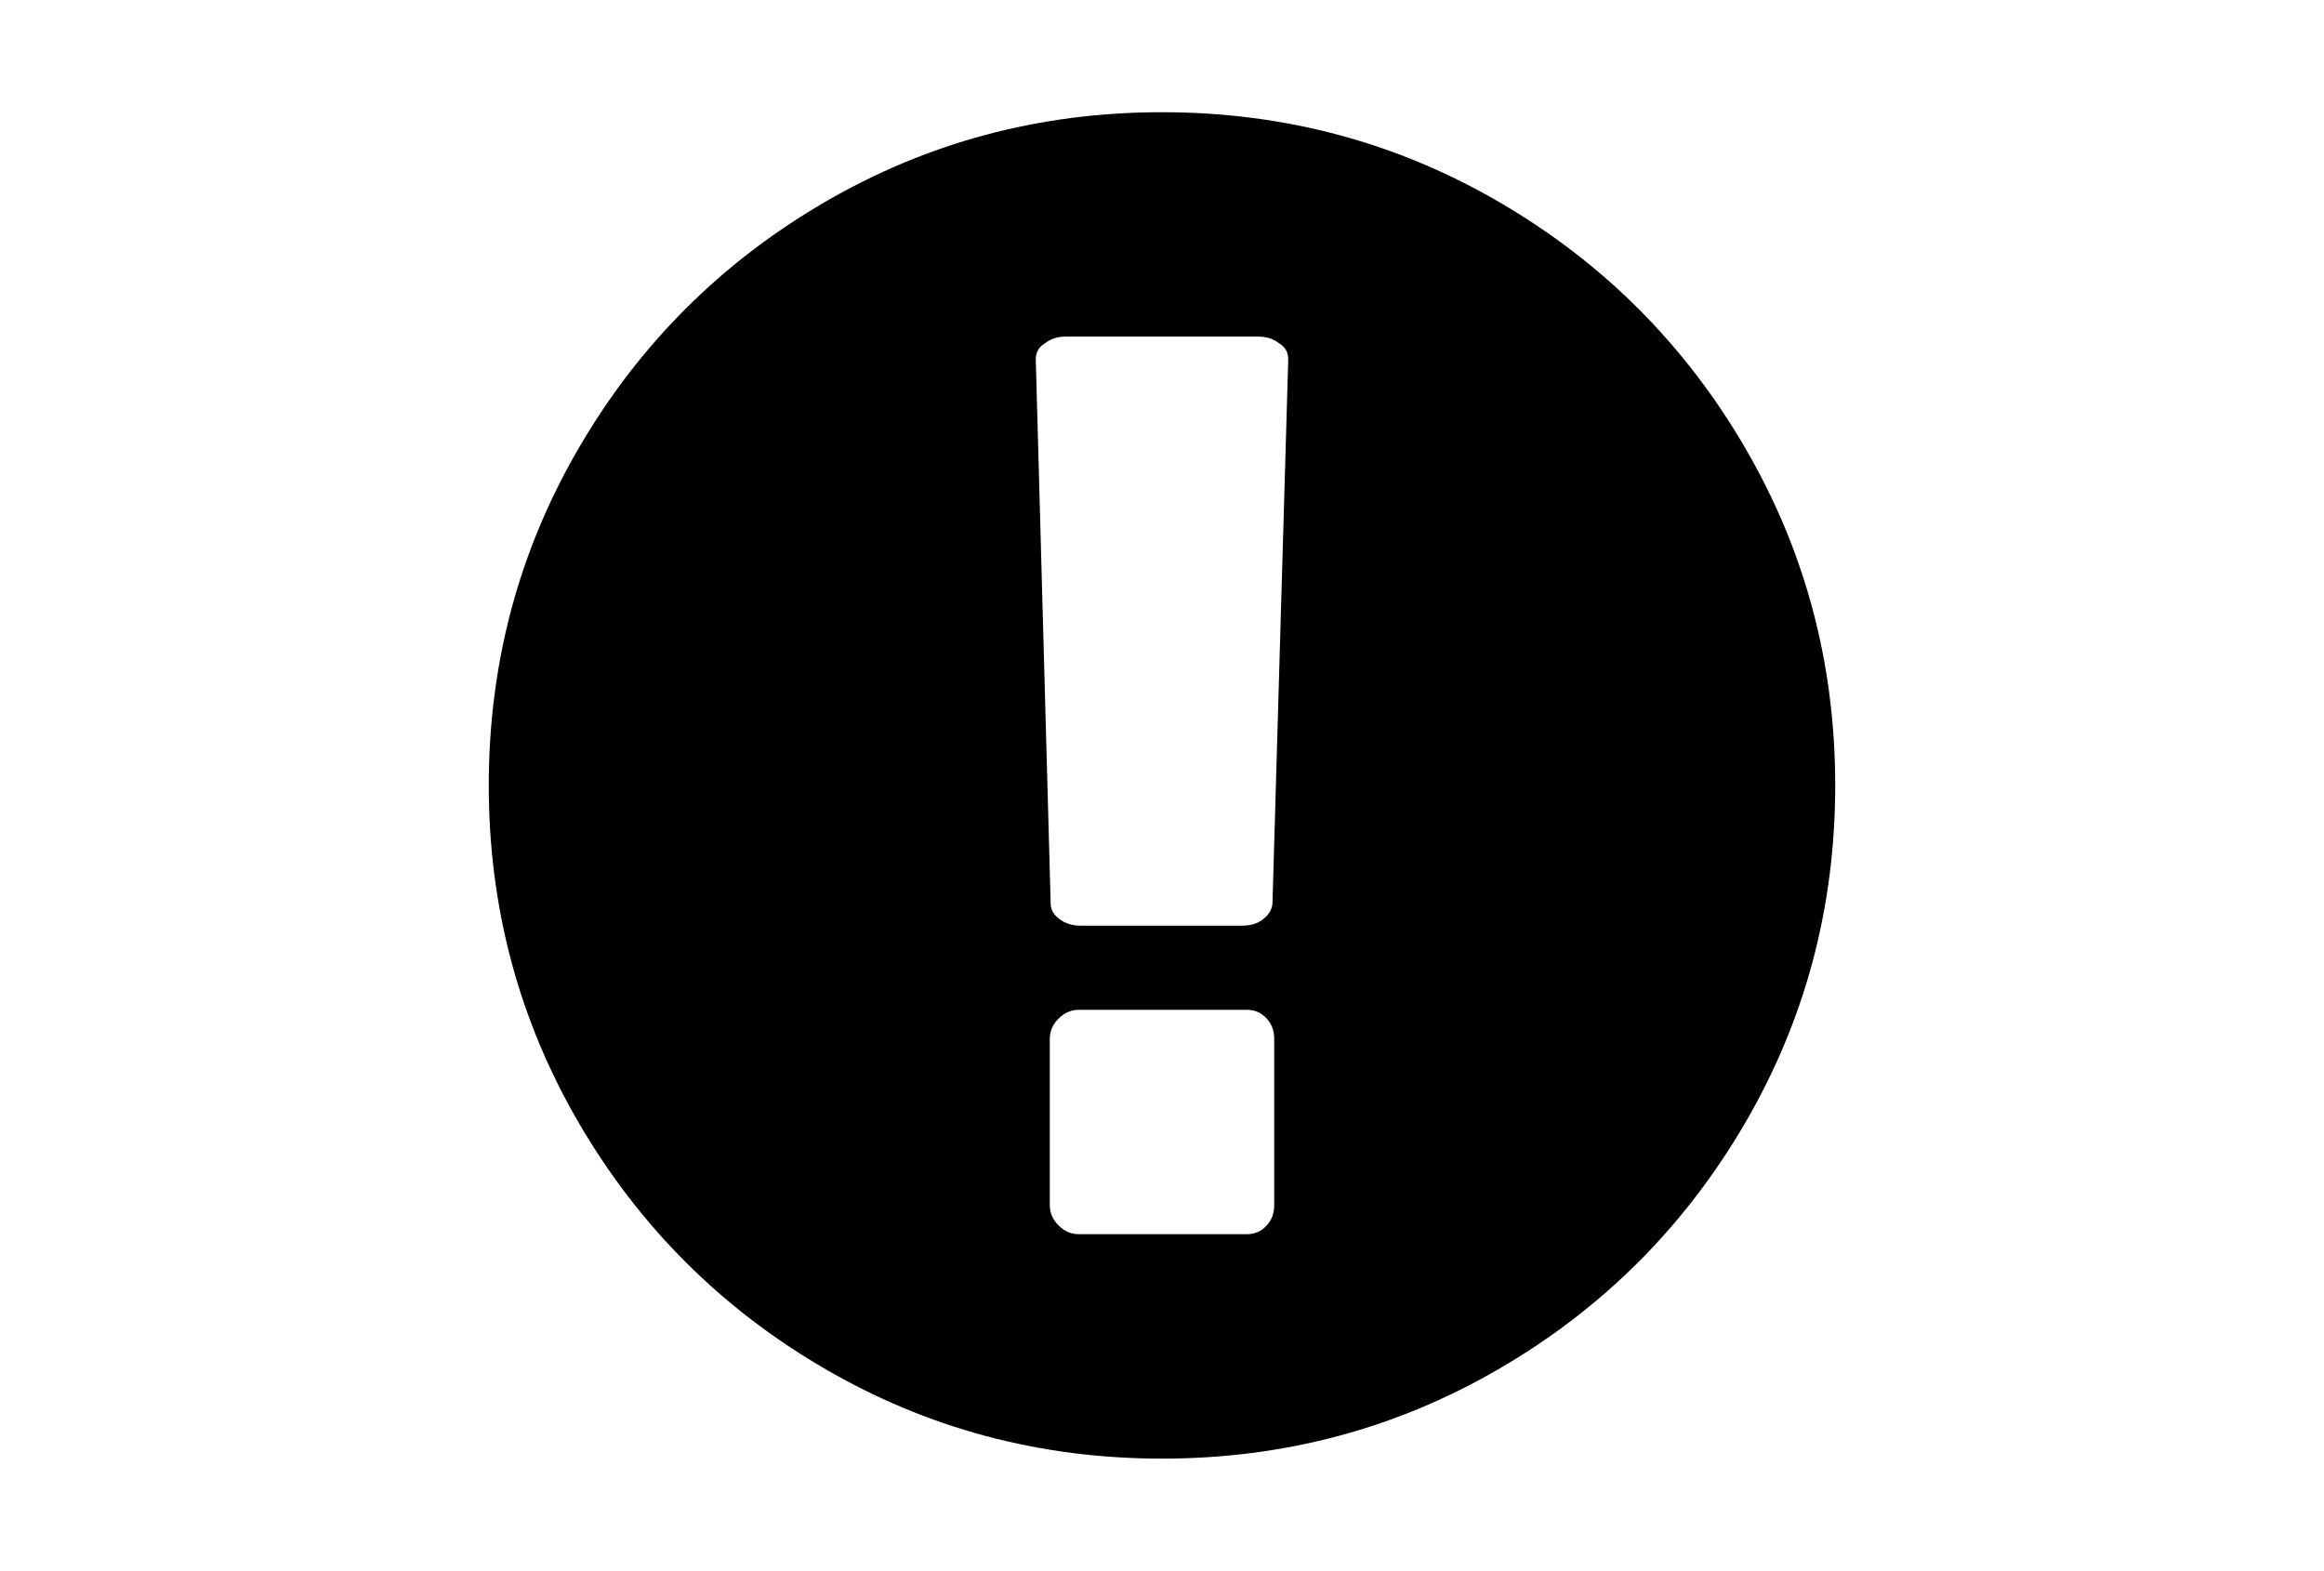
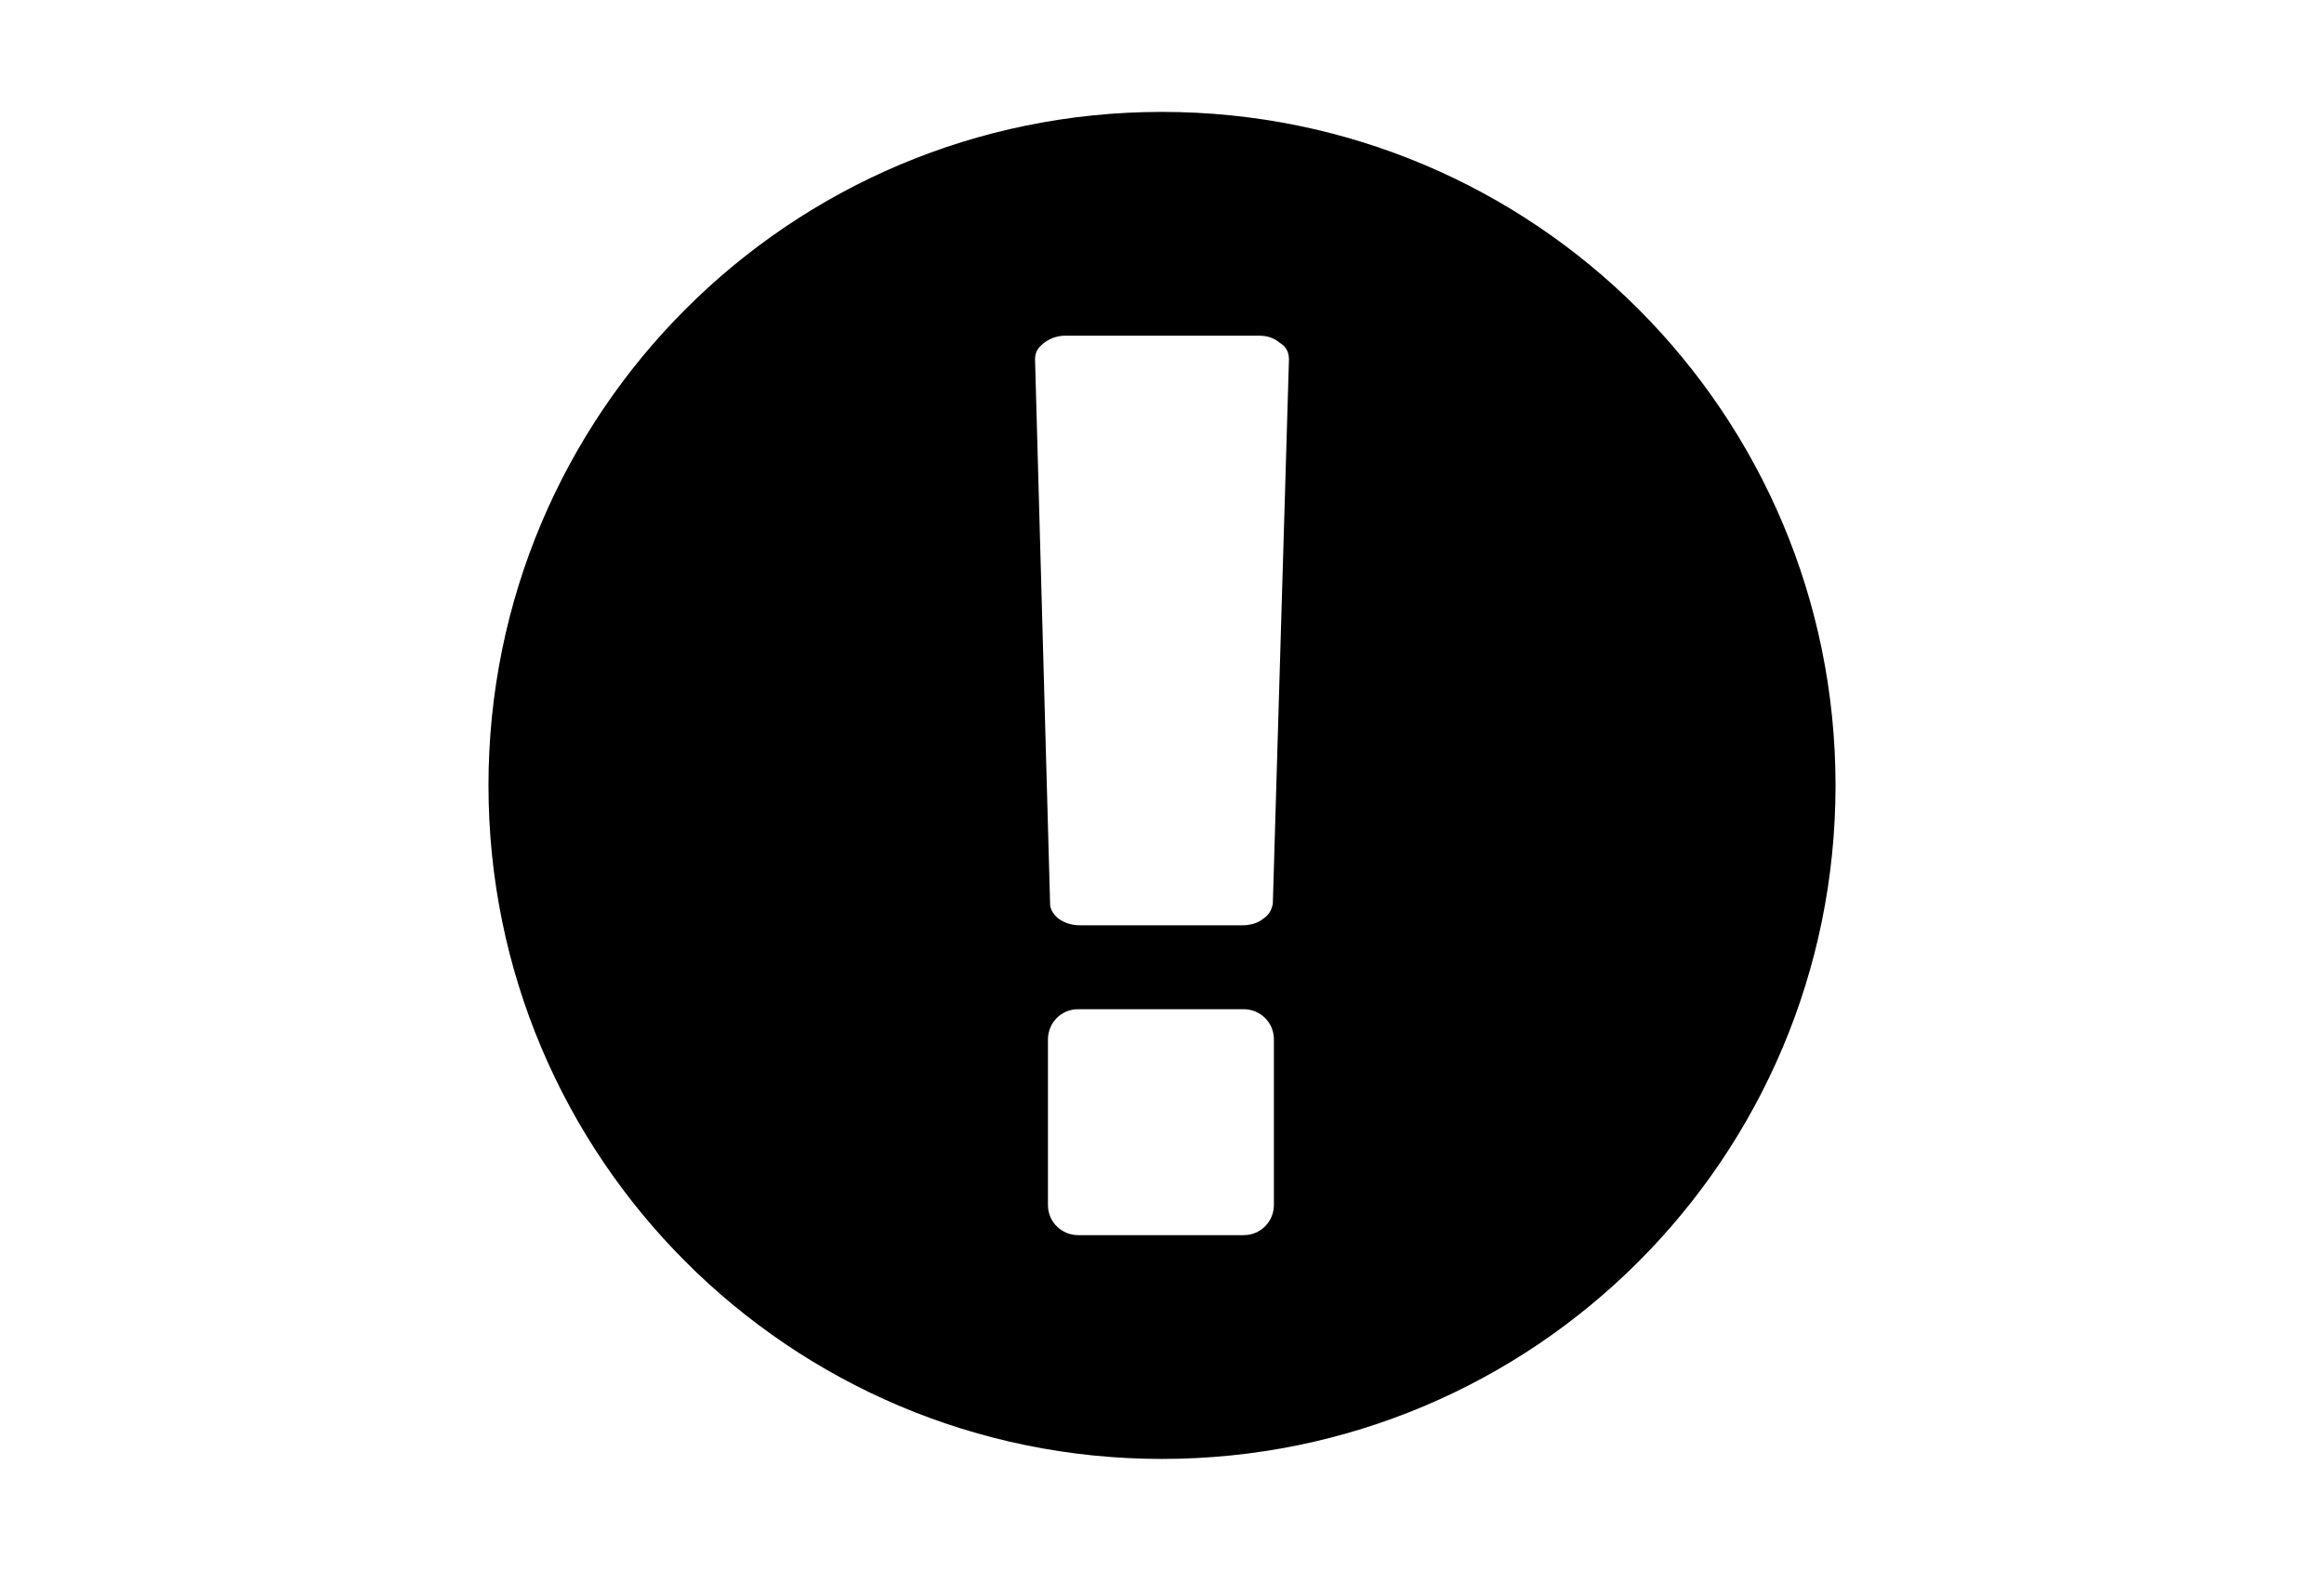
- <svg xmlns="http://www.w3.org/2000/svg" version="1.1" id="Capa_1" x="0px" y="0px" width="216px" height="146px" viewBox="0 0 216 146" enable-background="new 0 0 216 146" xml:space="preserve">
-   <path d="M162.18,41.592c-5.595-9.586-13.185-17.176-22.771-22.771c-9.588-5.595-20.055-8.392-31.408-8.392  c-11.352,0-21.821,2.797-31.408,8.392c-9.587,5.594-17.177,13.184-22.772,22.771C48.225,51.179,45.428,61.649,45.428,73  c0,11.351,2.798,21.82,8.392,31.408c5.595,9.584,13.185,17.176,22.772,22.771c9.587,5.595,20.056,8.392,31.408,8.392  c11.352,0,21.822-2.797,31.408-8.392c9.586-5.594,17.176-13.185,22.771-22.771c5.594-9.588,8.391-20.058,8.391-31.408  C170.57,61.649,167.773,51.178,162.18,41.592z M118.43,112.025c0,0.761-0.246,1.398-0.734,1.914s-1.086,0.773-1.793,0.773H100.26  c-0.706,0-1.331-0.271-1.874-0.814c-0.543-0.543-0.814-1.168-0.814-1.873V96.546c0-0.706,0.271-1.331,0.814-1.874  c0.543-0.543,1.168-0.814,1.874-0.814h15.643c0.707,0,1.306,0.258,1.793,0.773c0.488,0.518,0.734,1.154,0.734,1.915V112.025z   M118.266,83.999c-0.055,0.543-0.339,1.019-0.854,1.426c-0.517,0.407-1.154,0.61-1.914,0.61h-15.073  c-0.761,0-1.413-0.203-1.956-0.61c-0.543-0.407-0.815-0.883-0.815-1.426l-1.385-50.595c0-0.653,0.271-1.141,0.814-1.467  c0.544-0.434,1.196-0.652,1.956-0.652h17.926c0.761,0,1.412,0.217,1.955,0.652c0.543,0.326,0.813,0.815,0.813,1.467L118.266,83.999z  " />
+ <svg xmlns="http://www.w3.org/2000/svg" viewBox="-197 324 216 146" enable-background="new -197 324 216 146">
+   <path d="M-89 334.4c-34.6 0-62.6 28-62.6 62.6s28 62.6 62.6 62.6 62.6-28 62.6-62.6-28-62.6-62.6-62.6zm10.4 101.6c0 1.5-1.2 2.8-2.8 2.8h-15.4c-1.5 0-2.8-1.2-2.8-2.8v-15.4c0-1.5 1.2-2.8 2.8-2.8h15.4c1.5 0 2.8 1.2 2.8 2.8v15.4zm-.1-28c-.1.5-.3 1-.9 1.4-.5.4-1.2.6-1.9.6h-15.1c-.8 0-1.4-.2-2-.6-.5-.4-.8-.9-.8-1.4l-1.4-50.6c0-.7.3-1.1.8-1.5.5-.4 1.2-.7 2-.7h18c.8 0 1.4.2 2 .7.5.3.8.8.8 1.5l-1.5 50.6z" />
</svg>
